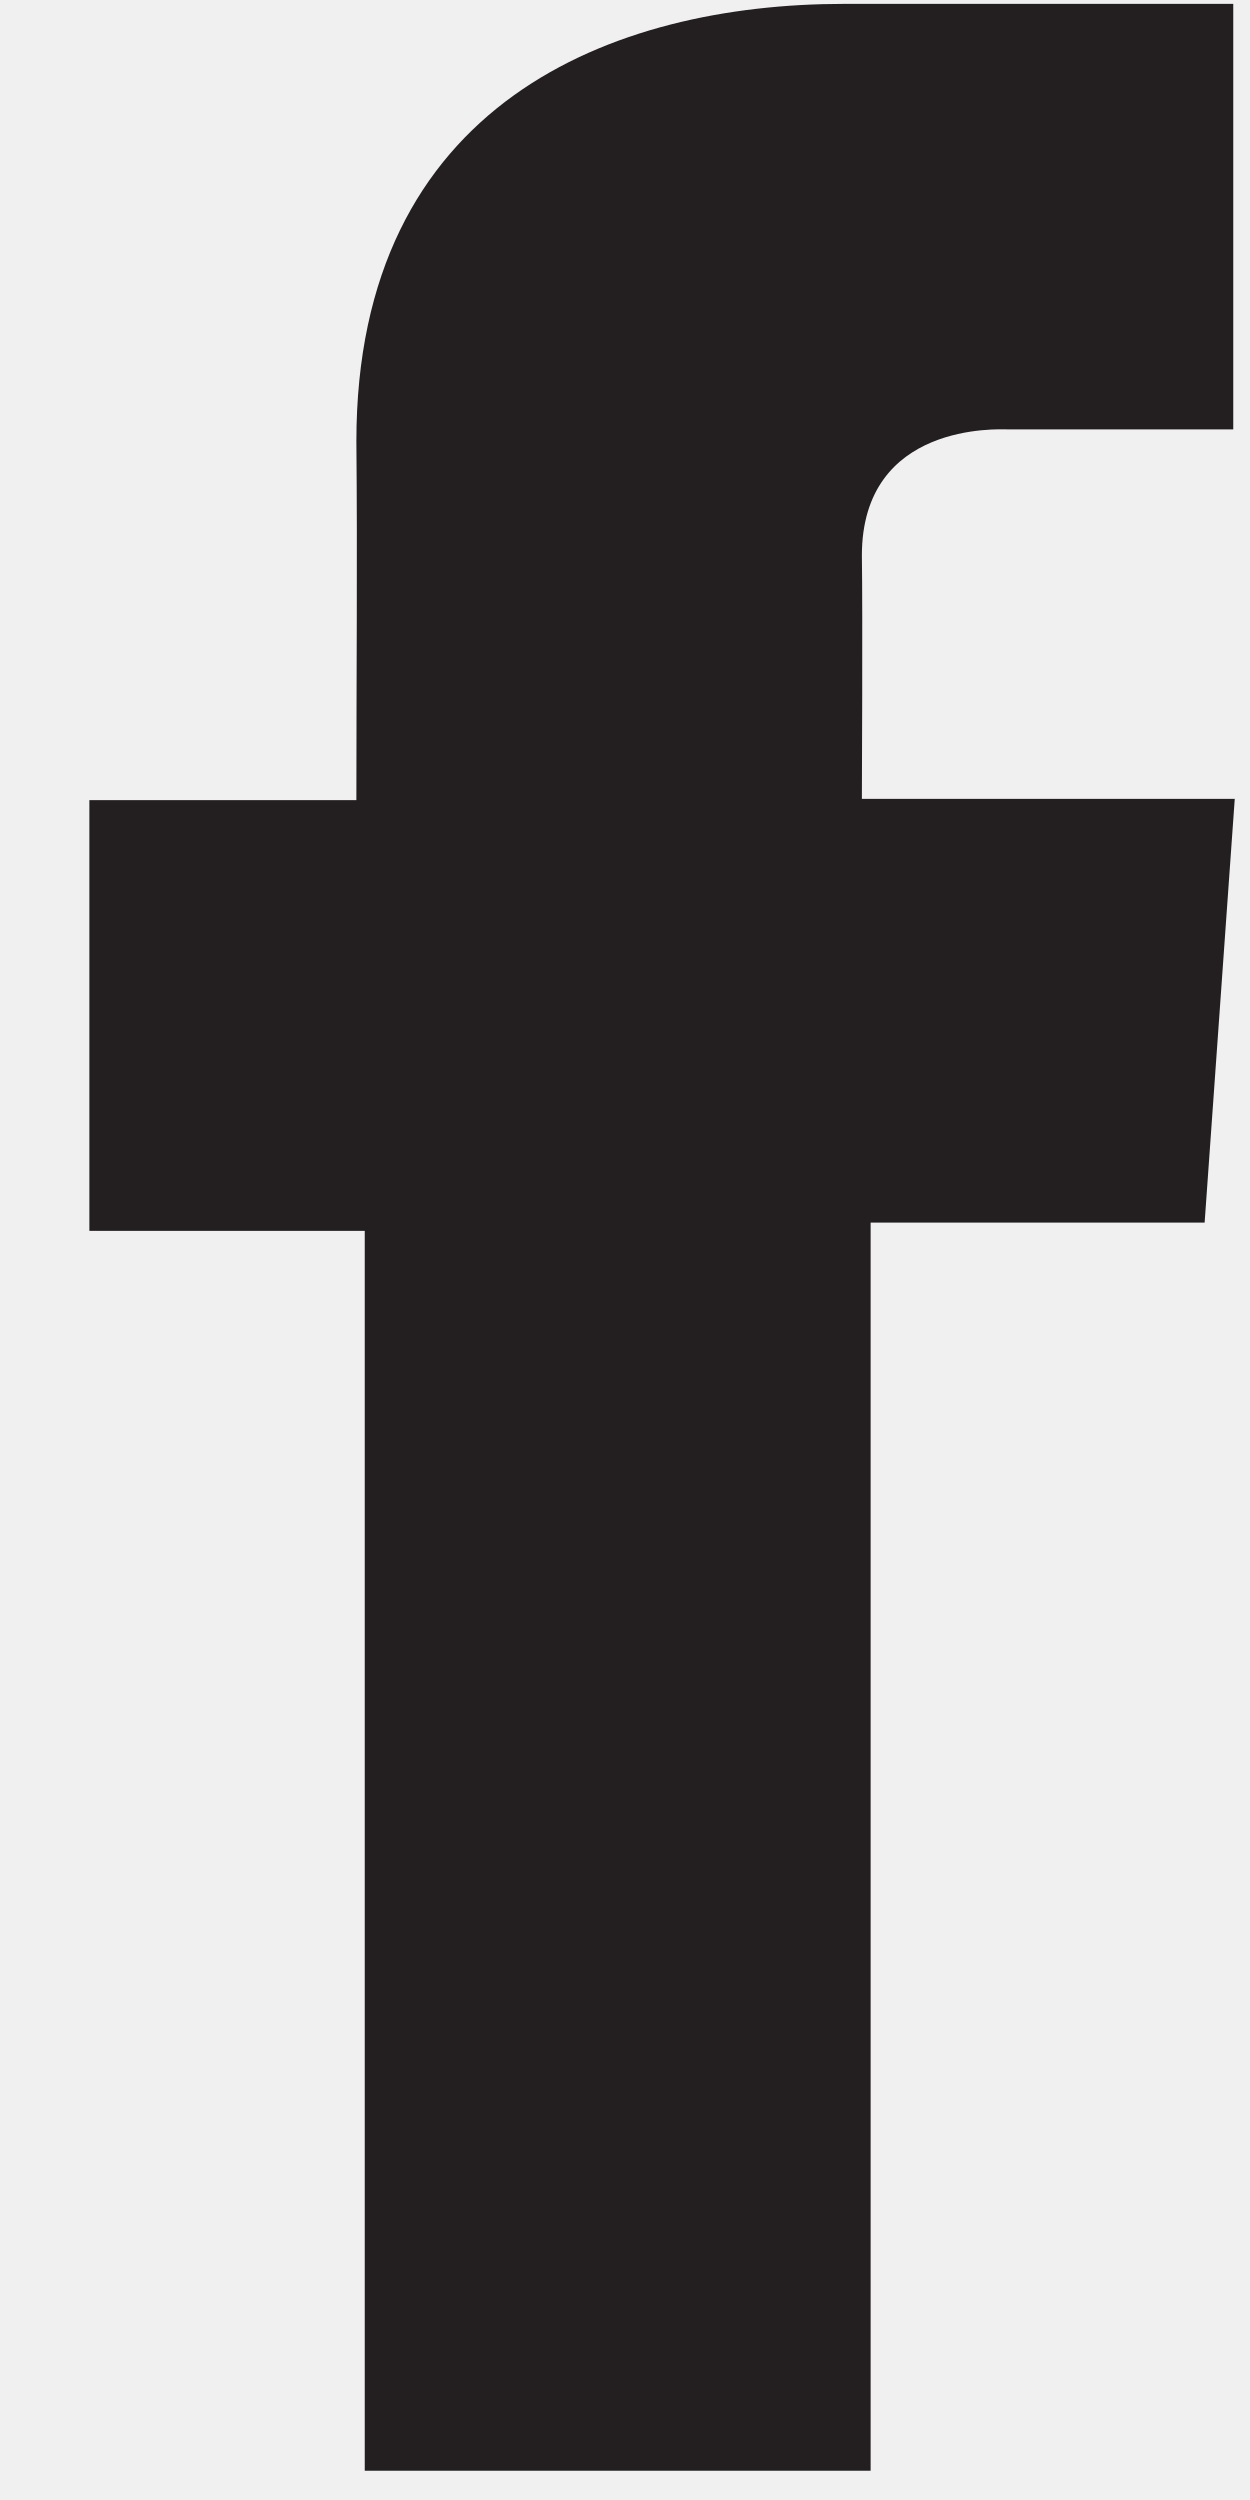
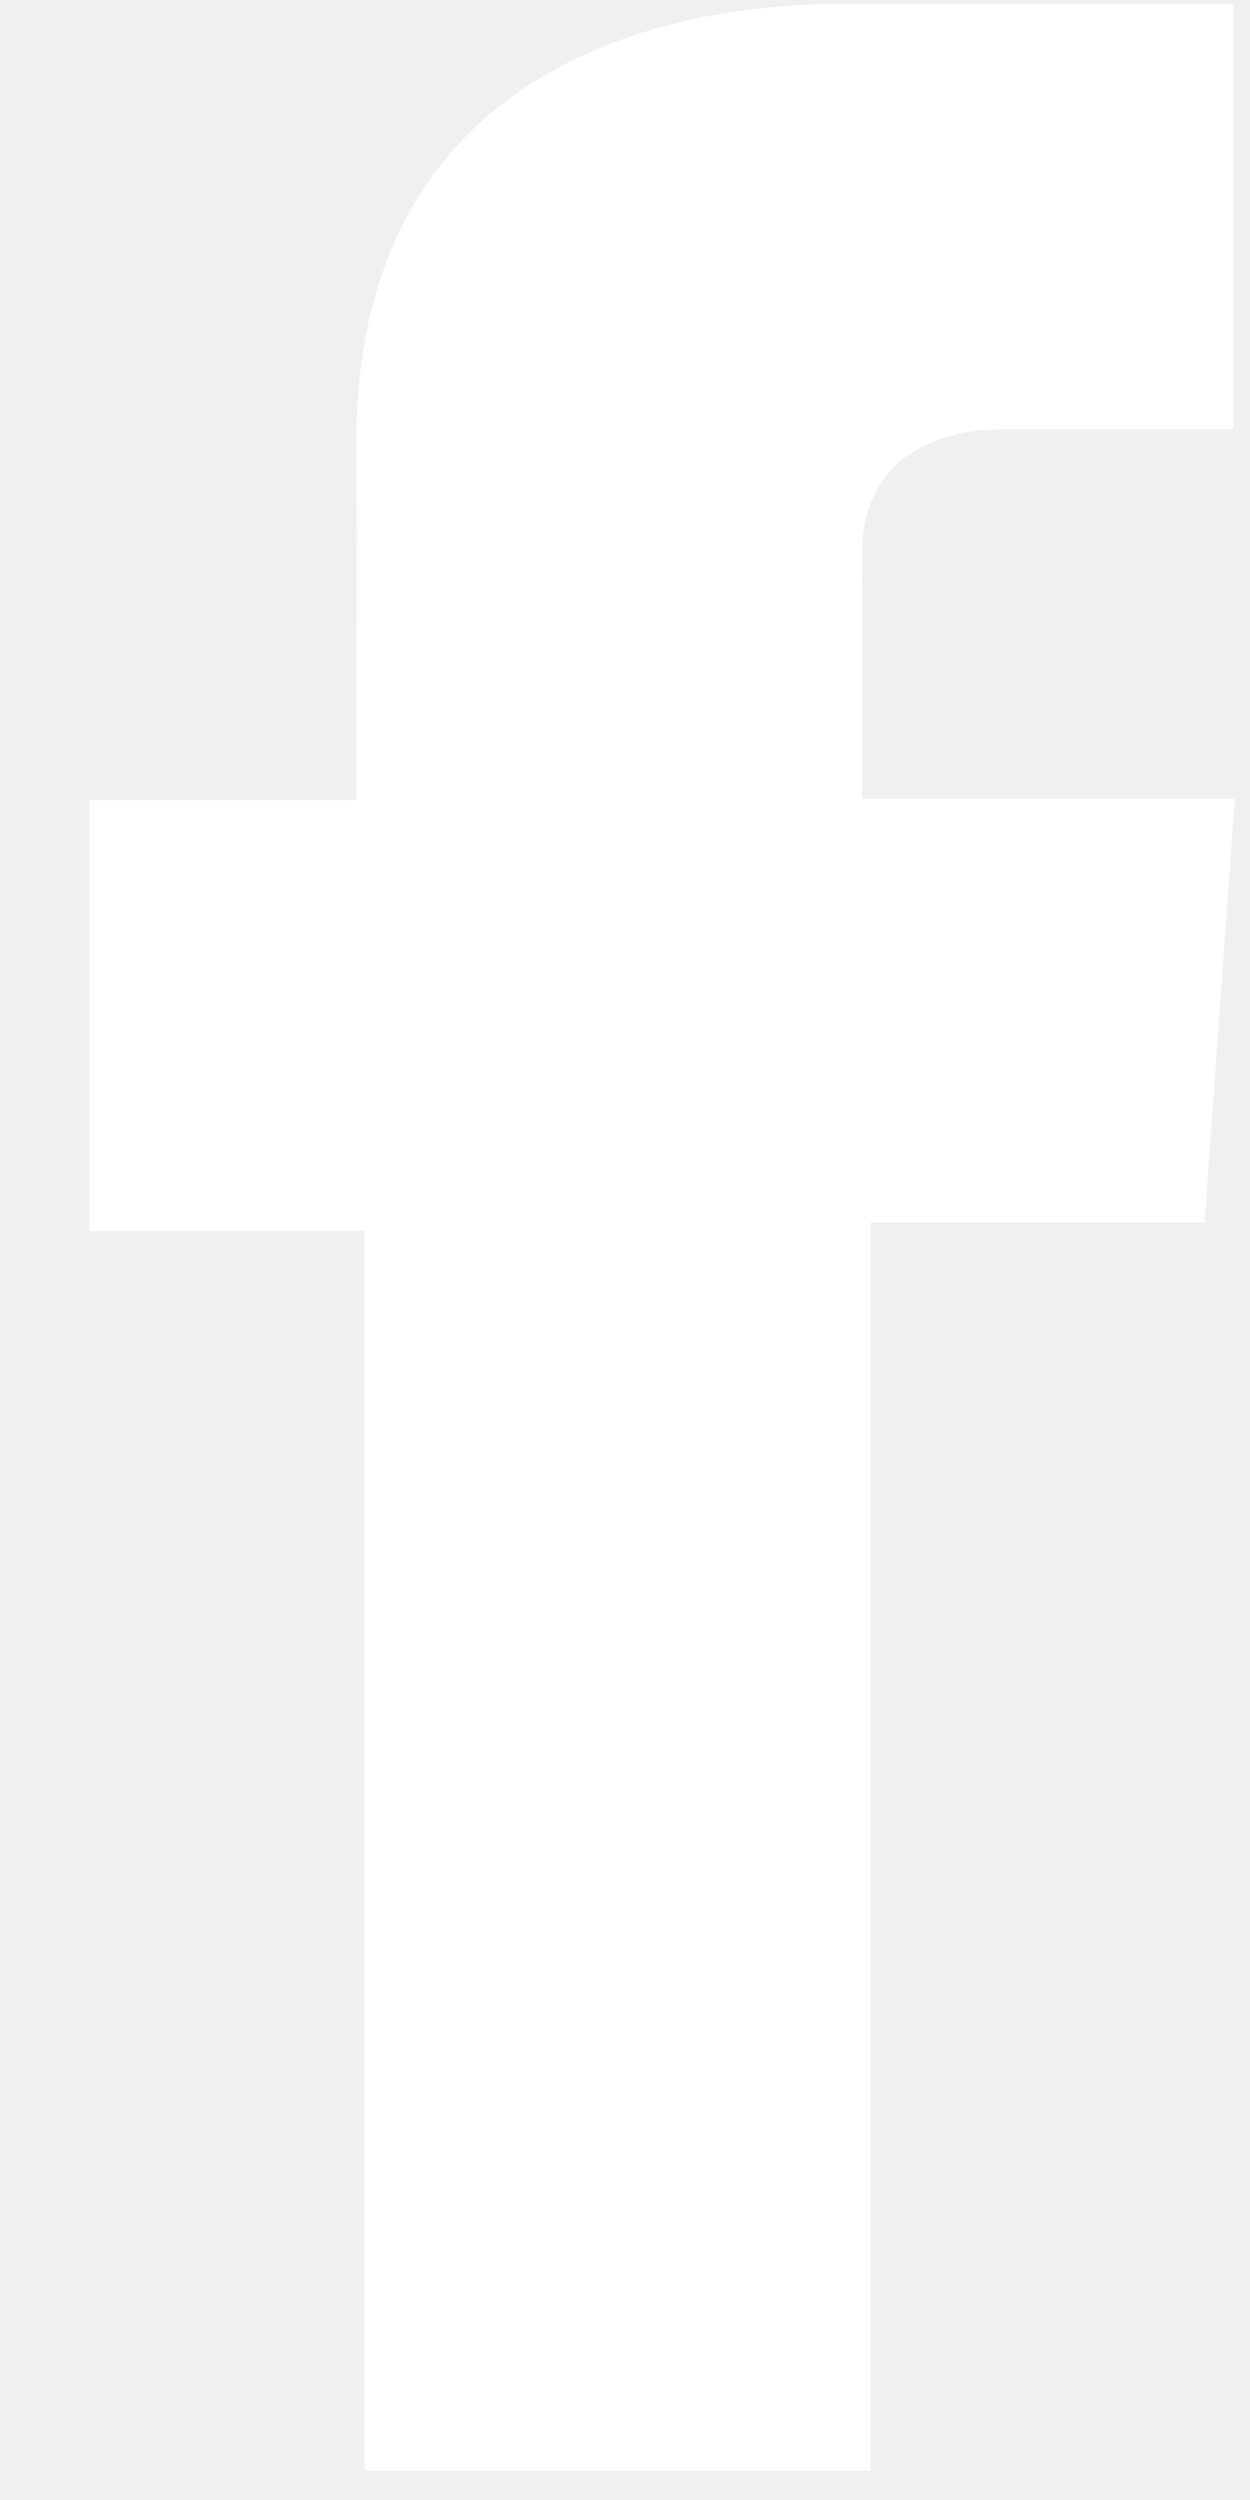
<svg xmlns="http://www.w3.org/2000/svg" width="10" height="20" viewBox="0 0 10 20" fill="none">
-   <path d="M9.865 0.031H6.753C4.906 0.031 2.851 0.818 2.851 3.531C2.86 4.477 2.851 5.382 2.851 6.401H0.715V9.847H2.918V19.766H6.965V9.781H9.637L9.878 6.391H6.895C6.895 6.391 6.902 4.883 6.895 4.445C6.895 3.373 7.996 3.435 8.062 3.435C8.586 3.435 9.605 3.436 9.866 3.435V0.031H9.865Z" fill="#231F20" />
+   <path d="M9.865 0.031H6.753C4.906 0.031 2.851 0.818 2.851 3.531C2.86 4.477 2.851 5.382 2.851 6.401H0.715V9.847H2.918V19.766H6.965V9.781H9.637L9.878 6.391H6.895C6.895 6.391 6.902 4.883 6.895 4.445C6.895 3.373 7.996 3.435 8.062 3.435C8.586 3.435 9.605 3.436 9.866 3.435V0.031H9.865Z" fill="white" />
</svg>
